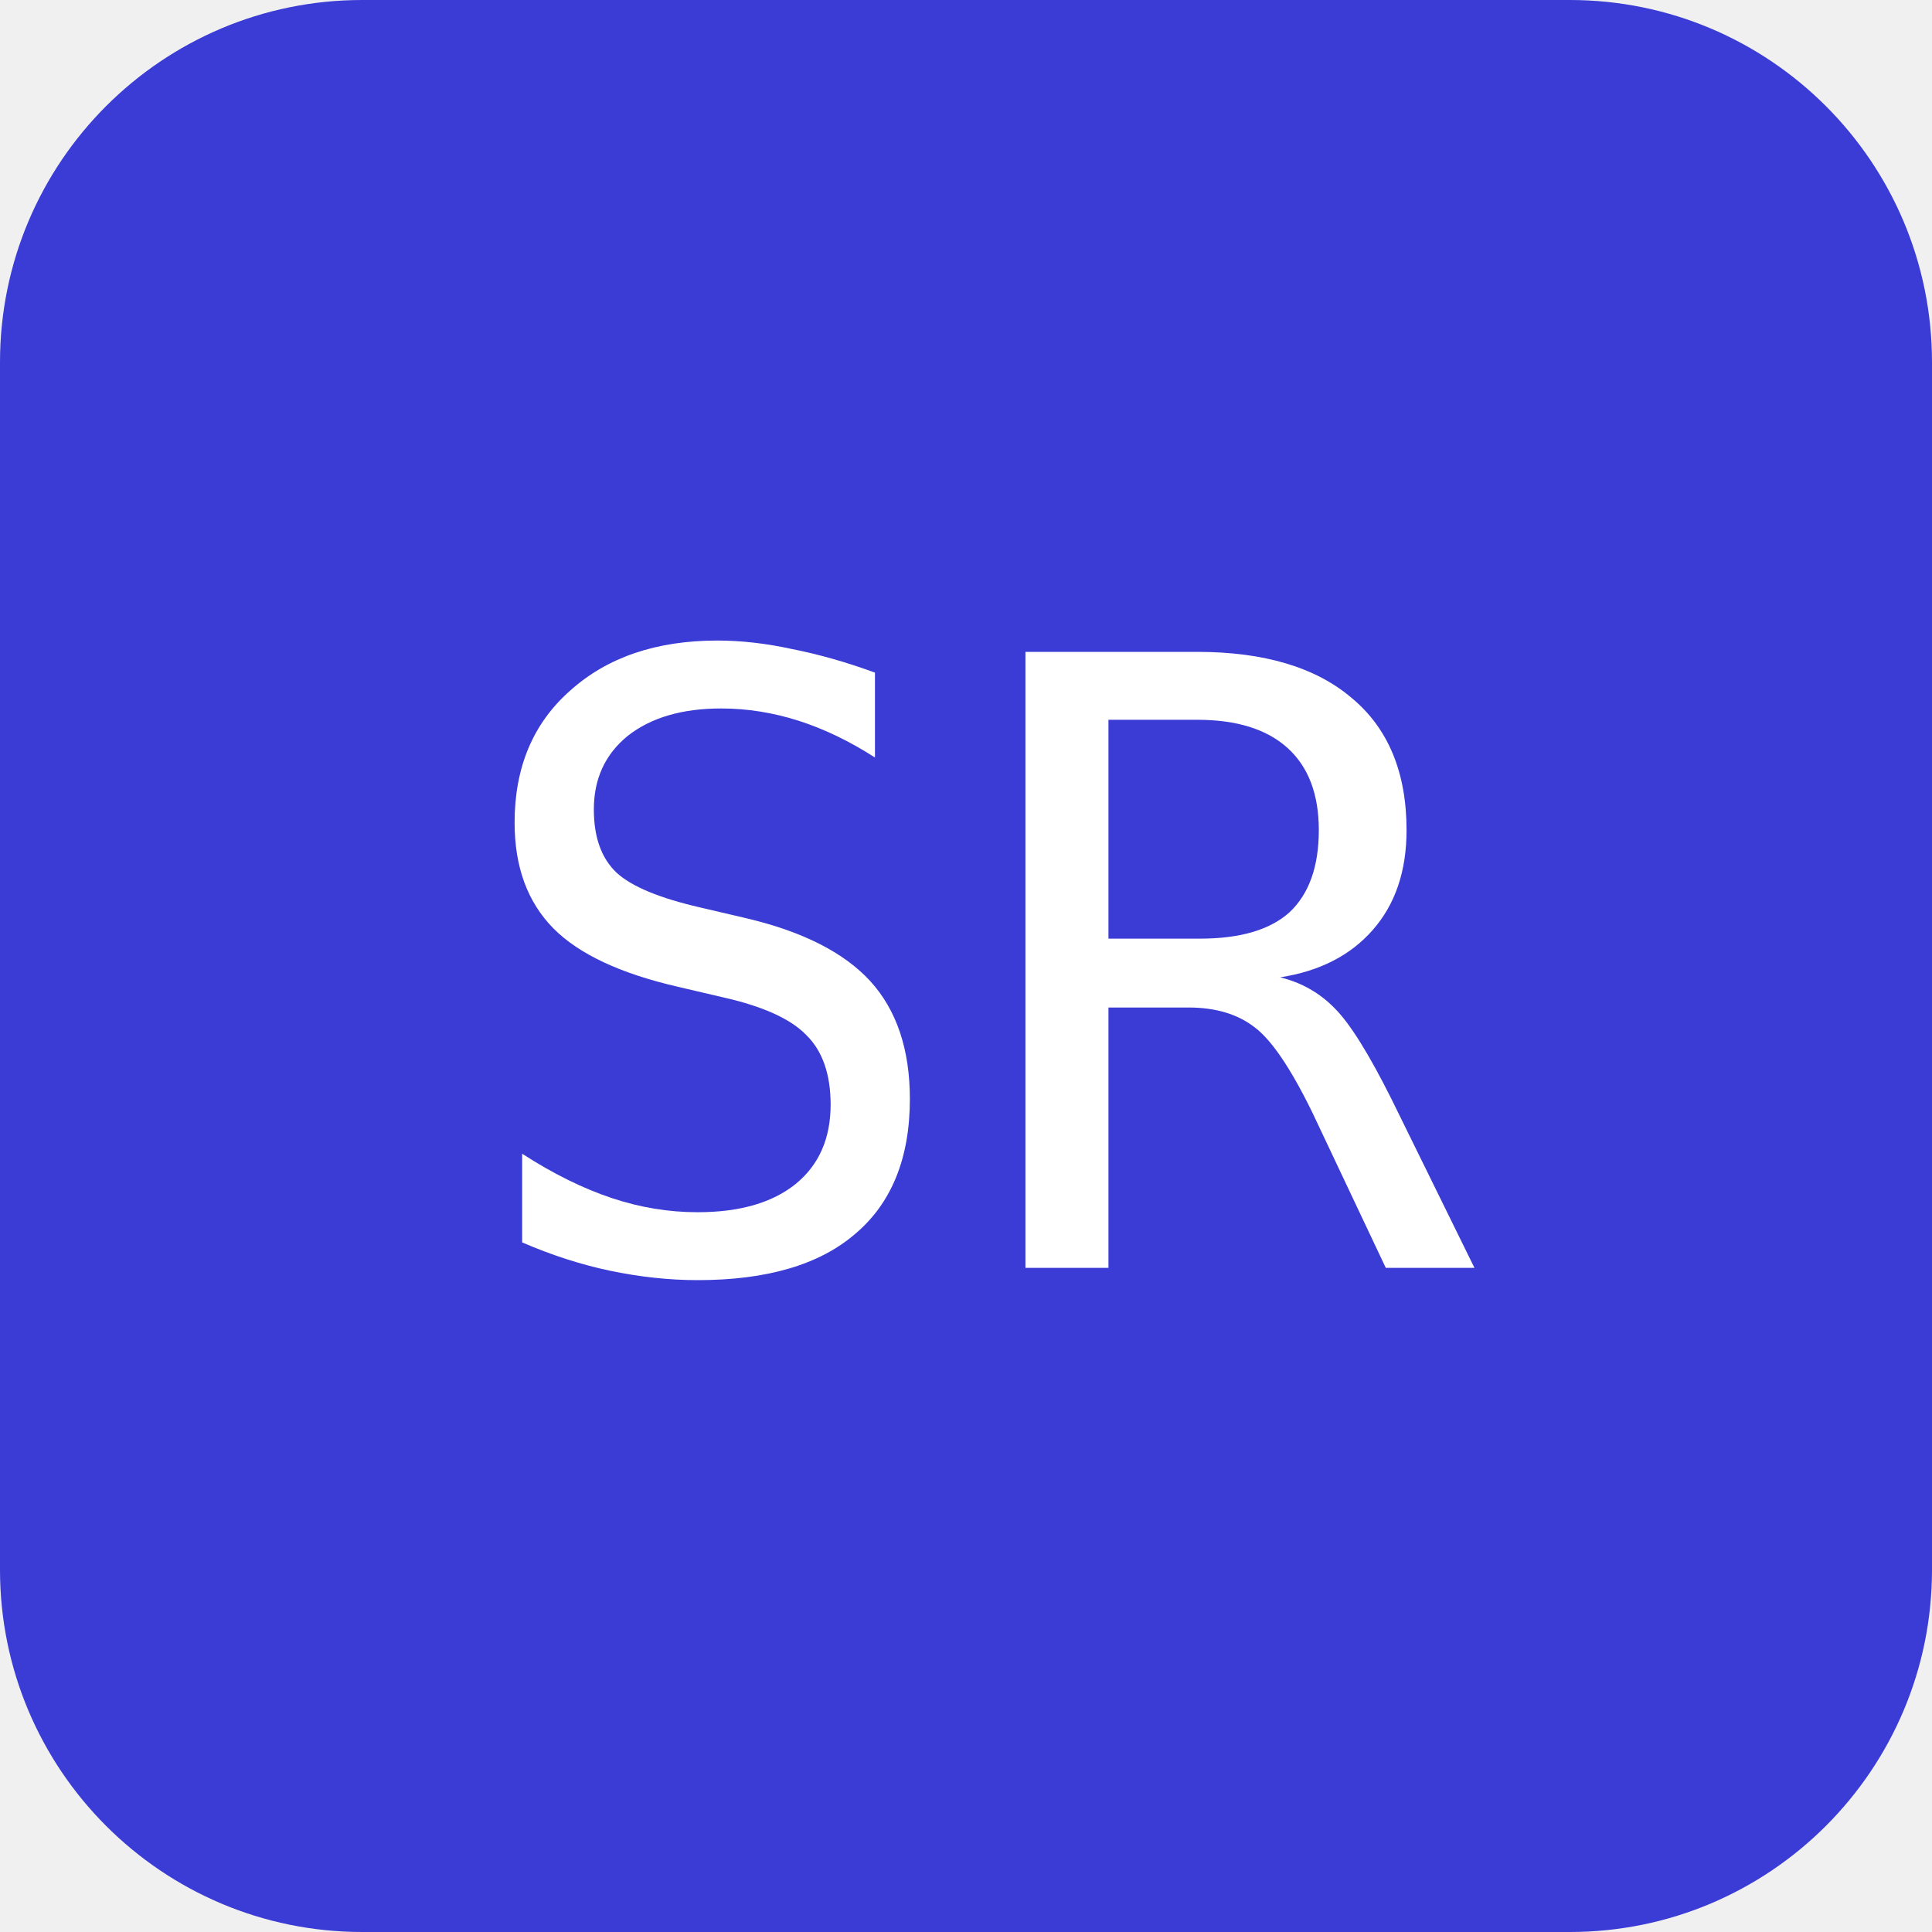
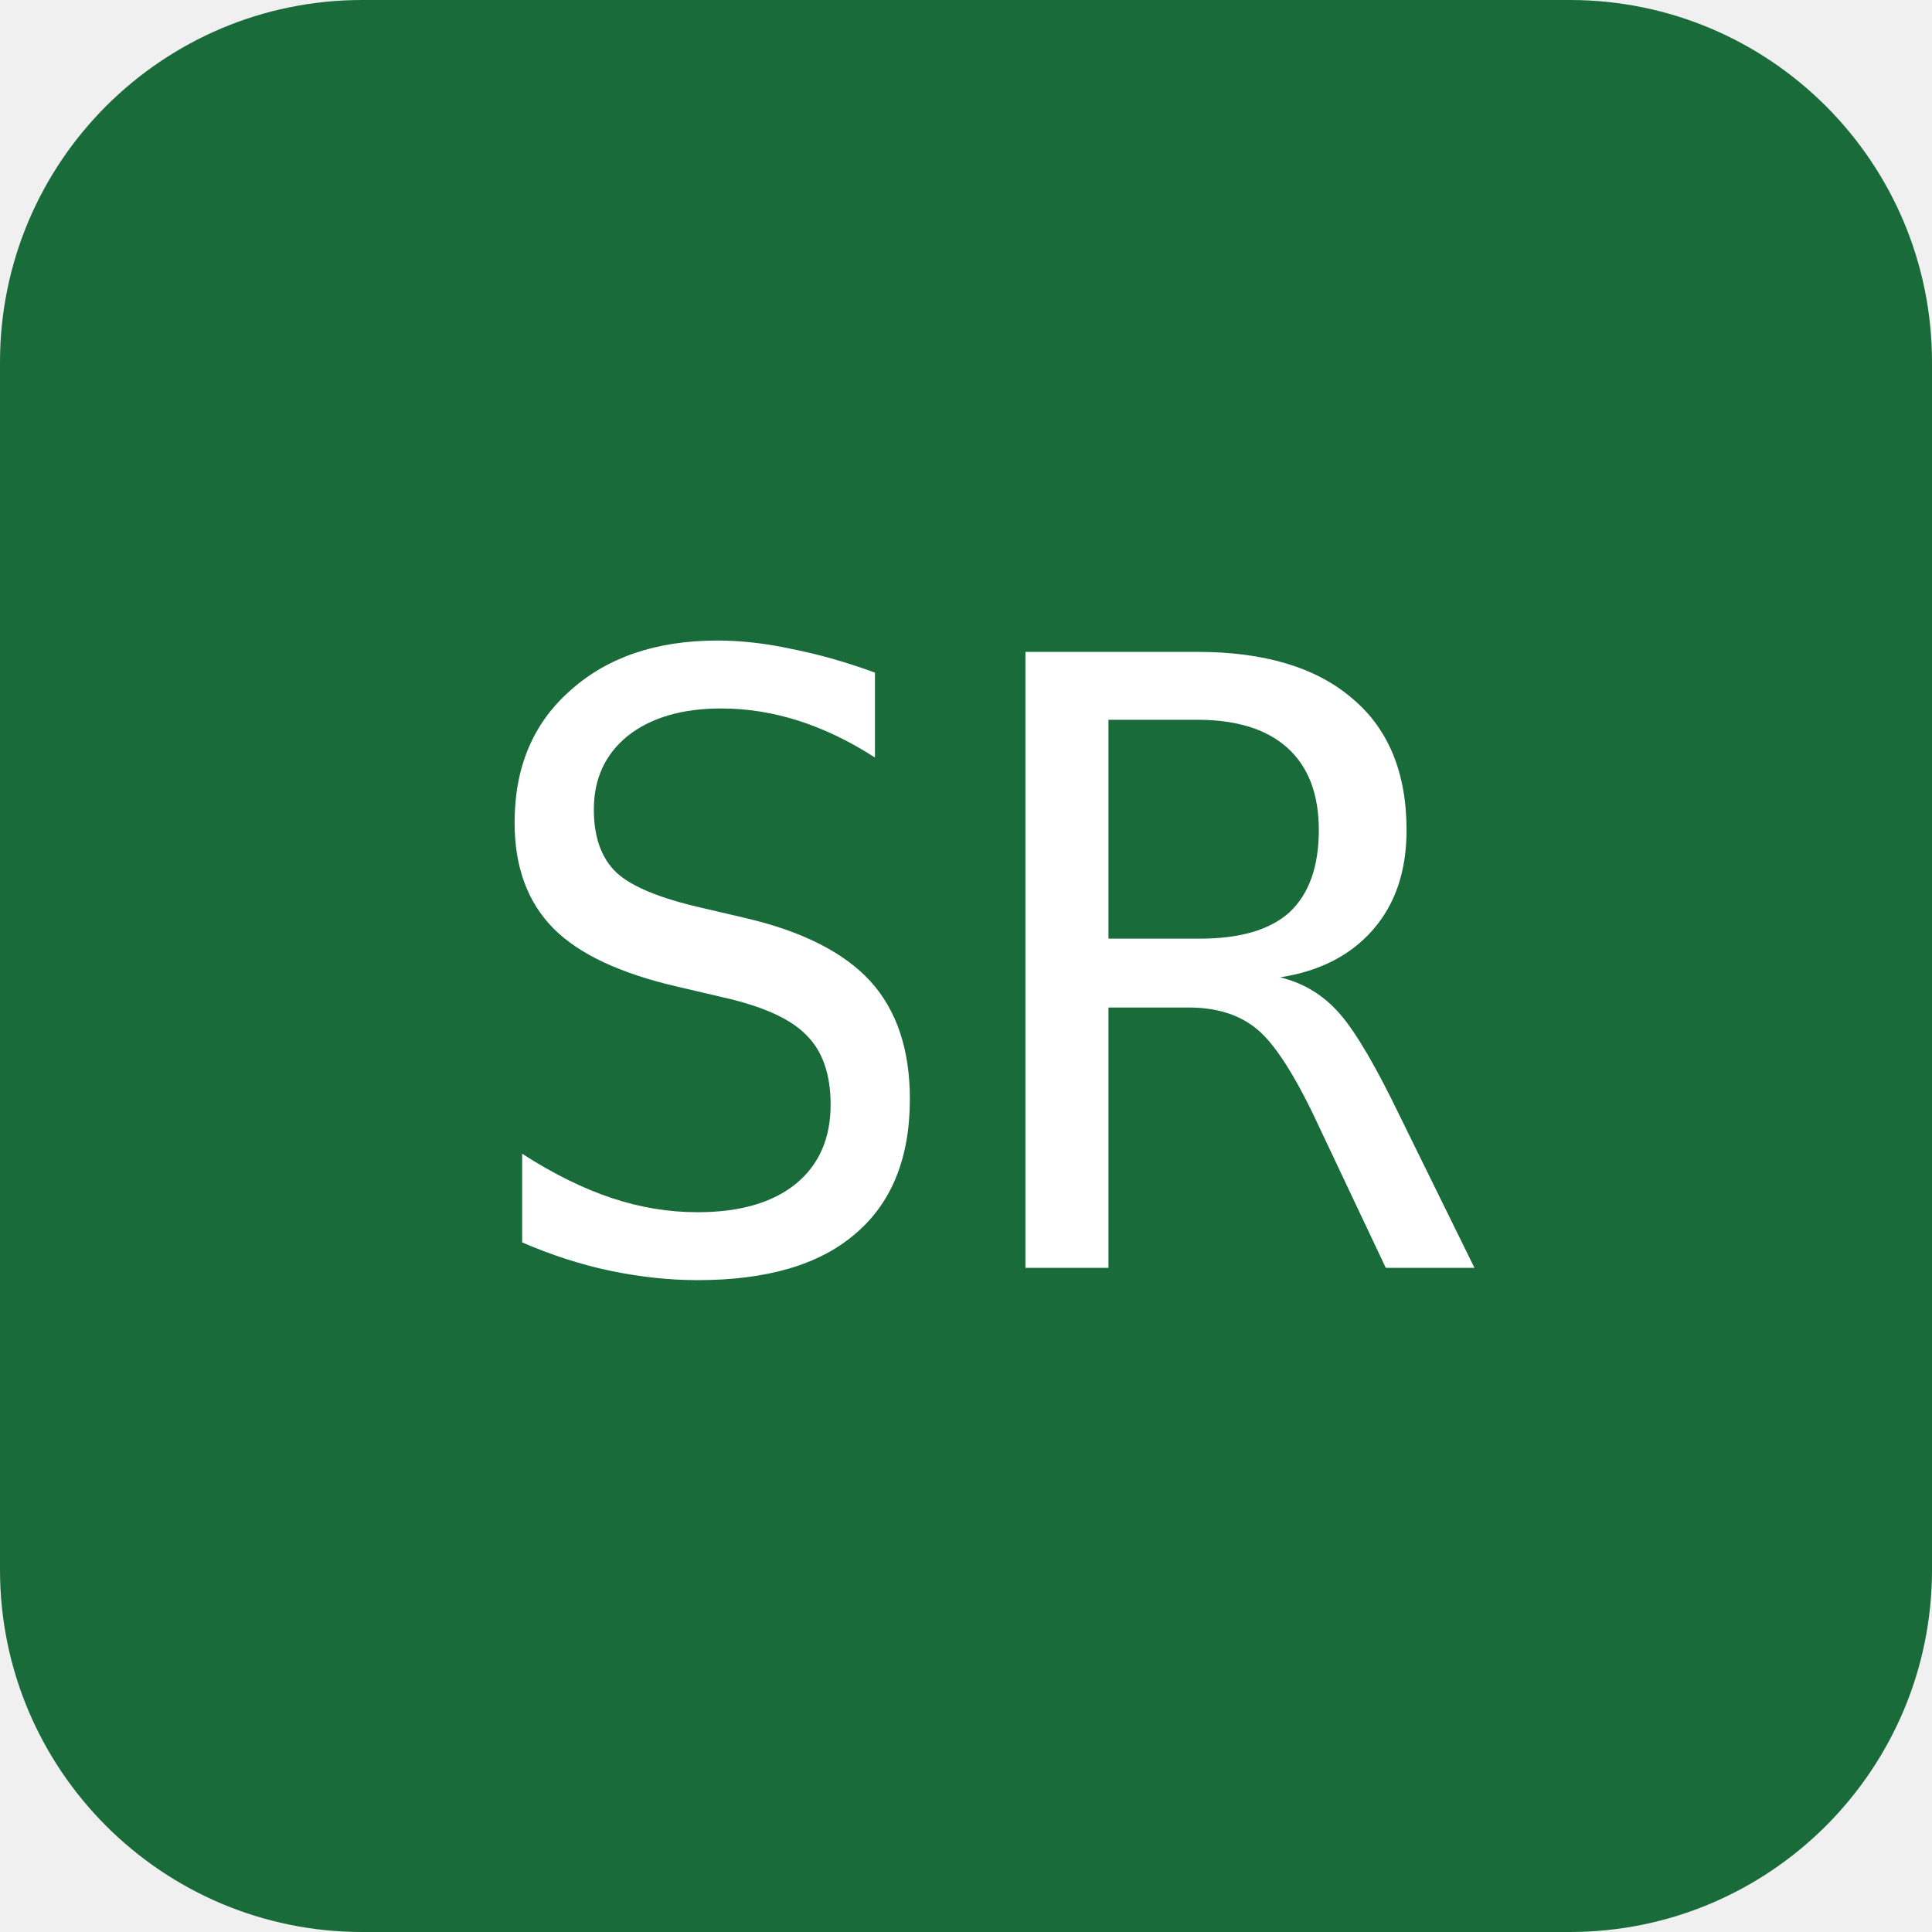
<svg xmlns="http://www.w3.org/2000/svg" viewBox="0 0 32 32">
-   <rect width="32" height="32" rx="6" fill="#3b3bd6" />
+   <rect width="32" height="32" rx="6" fill="#1a6b3a" />
  <text x="16" y="21" text-anchor="middle" font-family="monospace" font-size="14" font-weight="500" fill="#fff">SR</text>
</svg>
